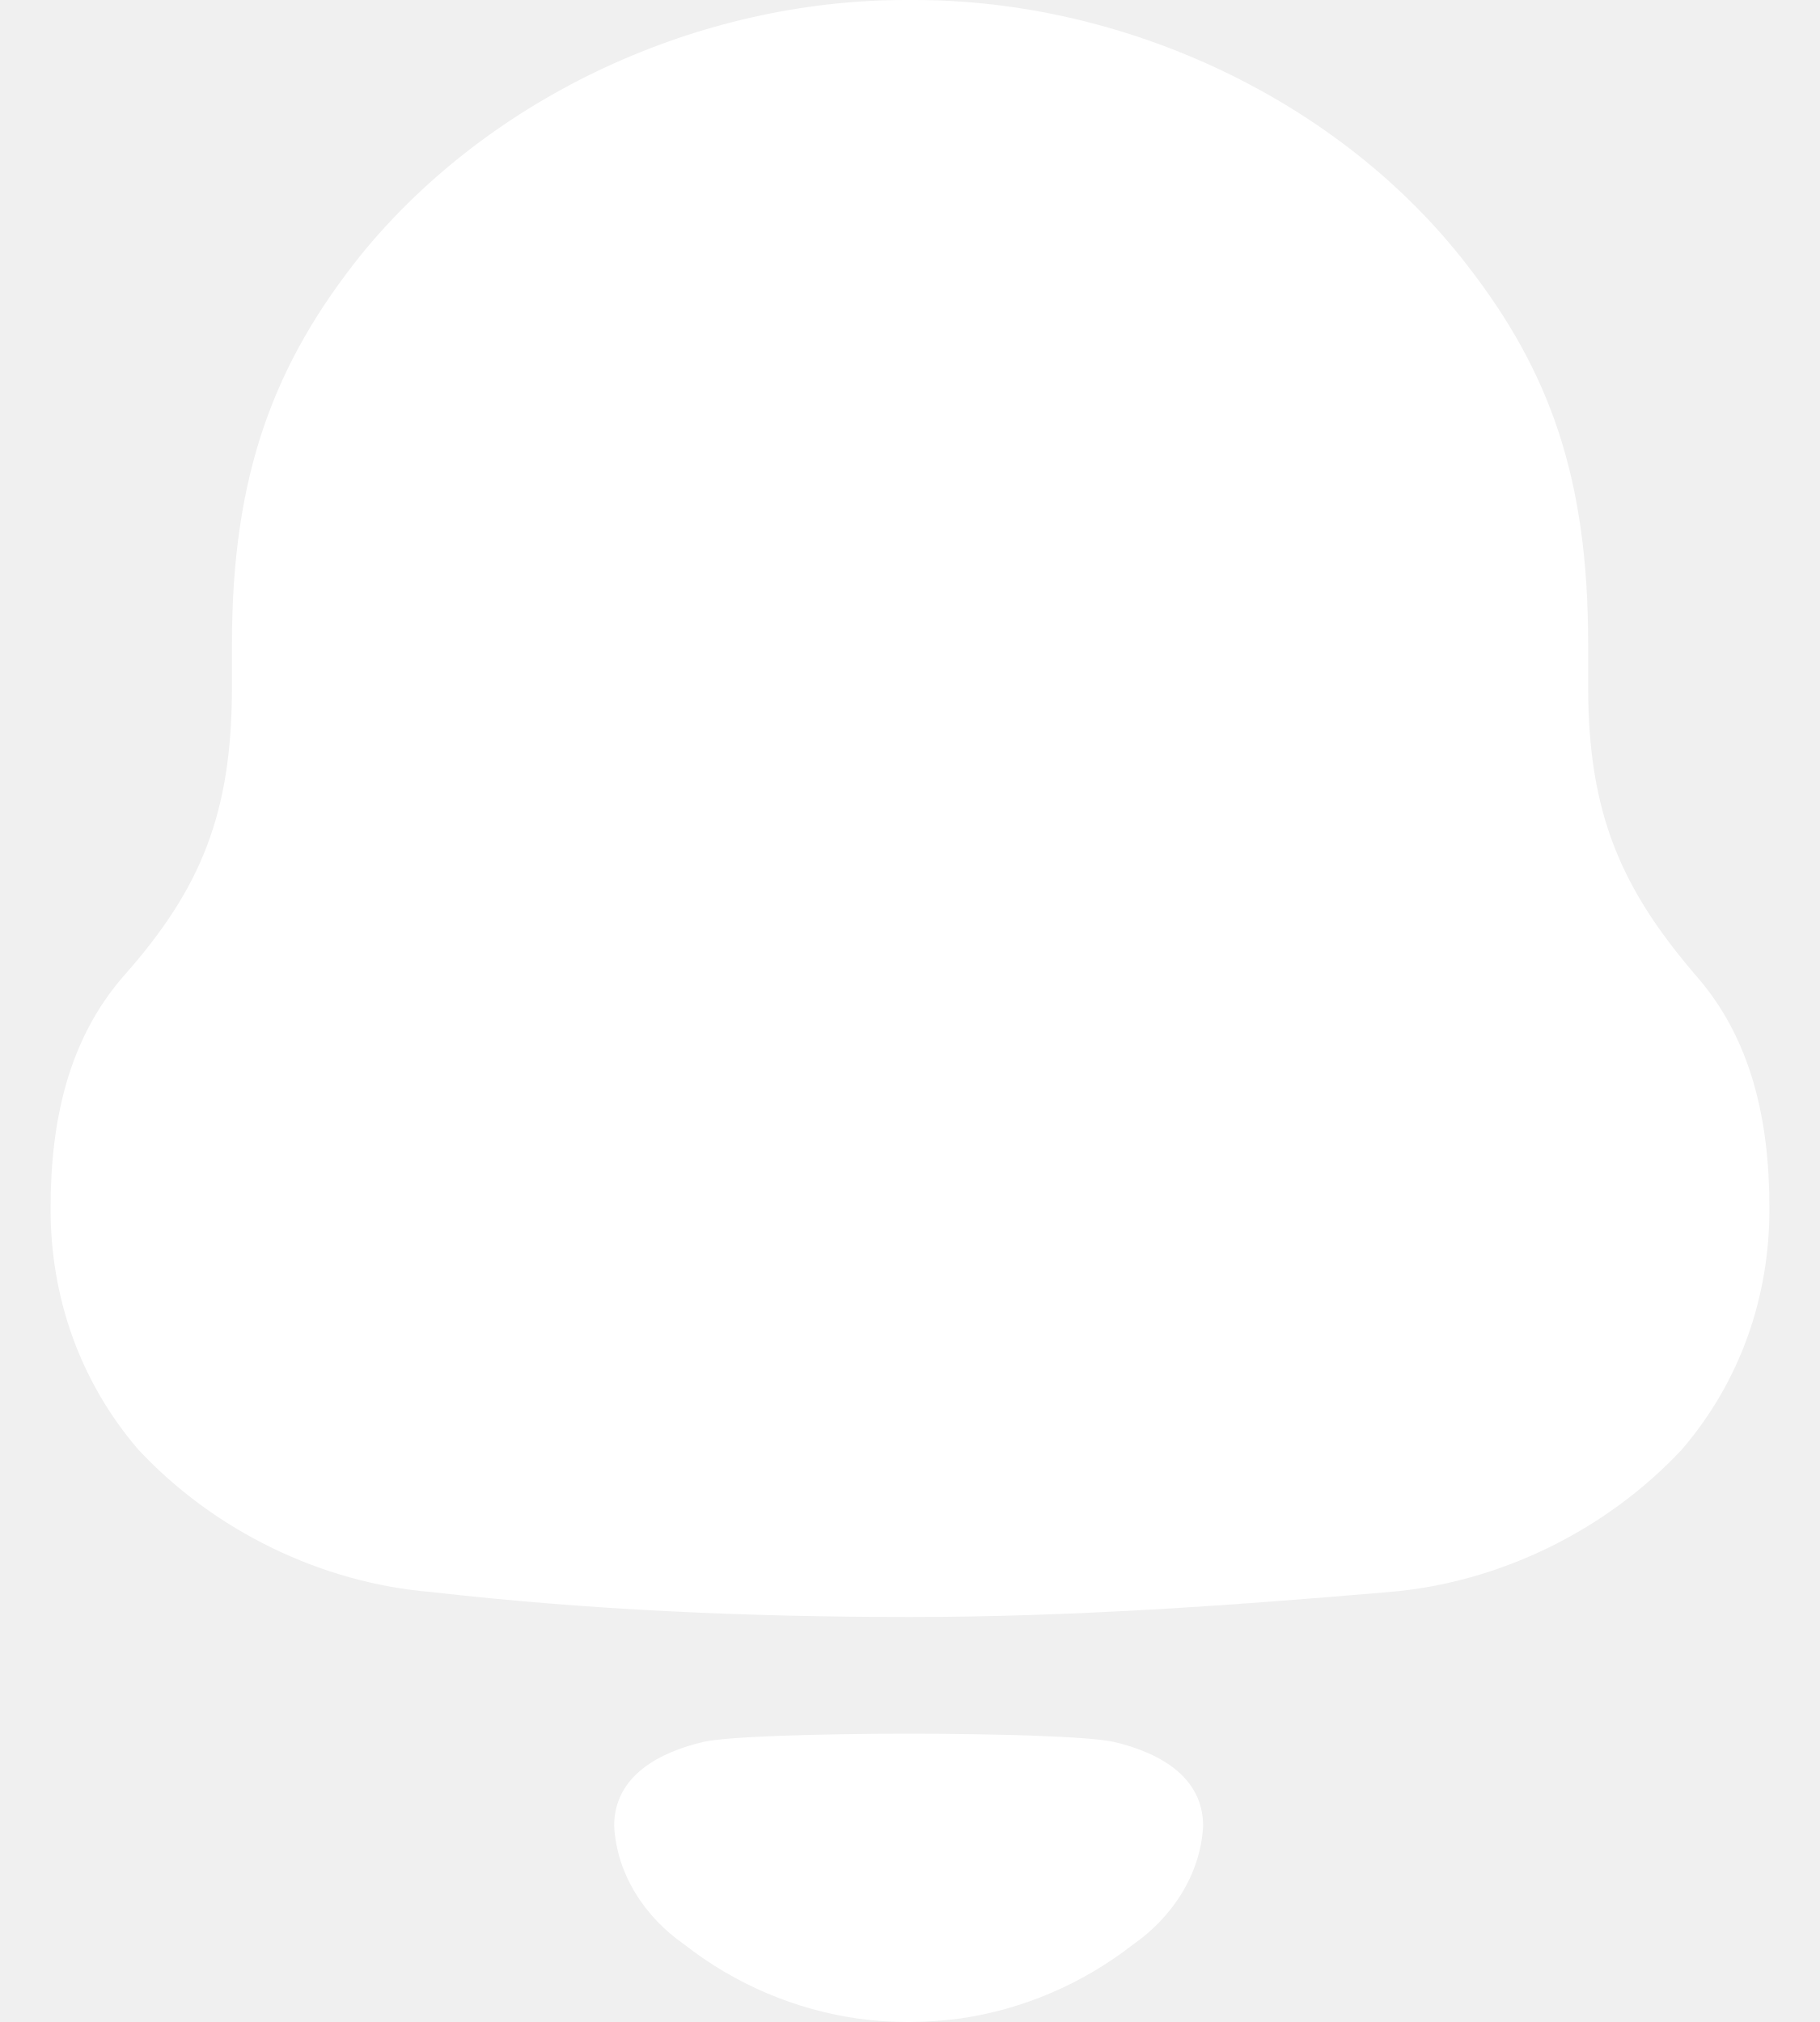
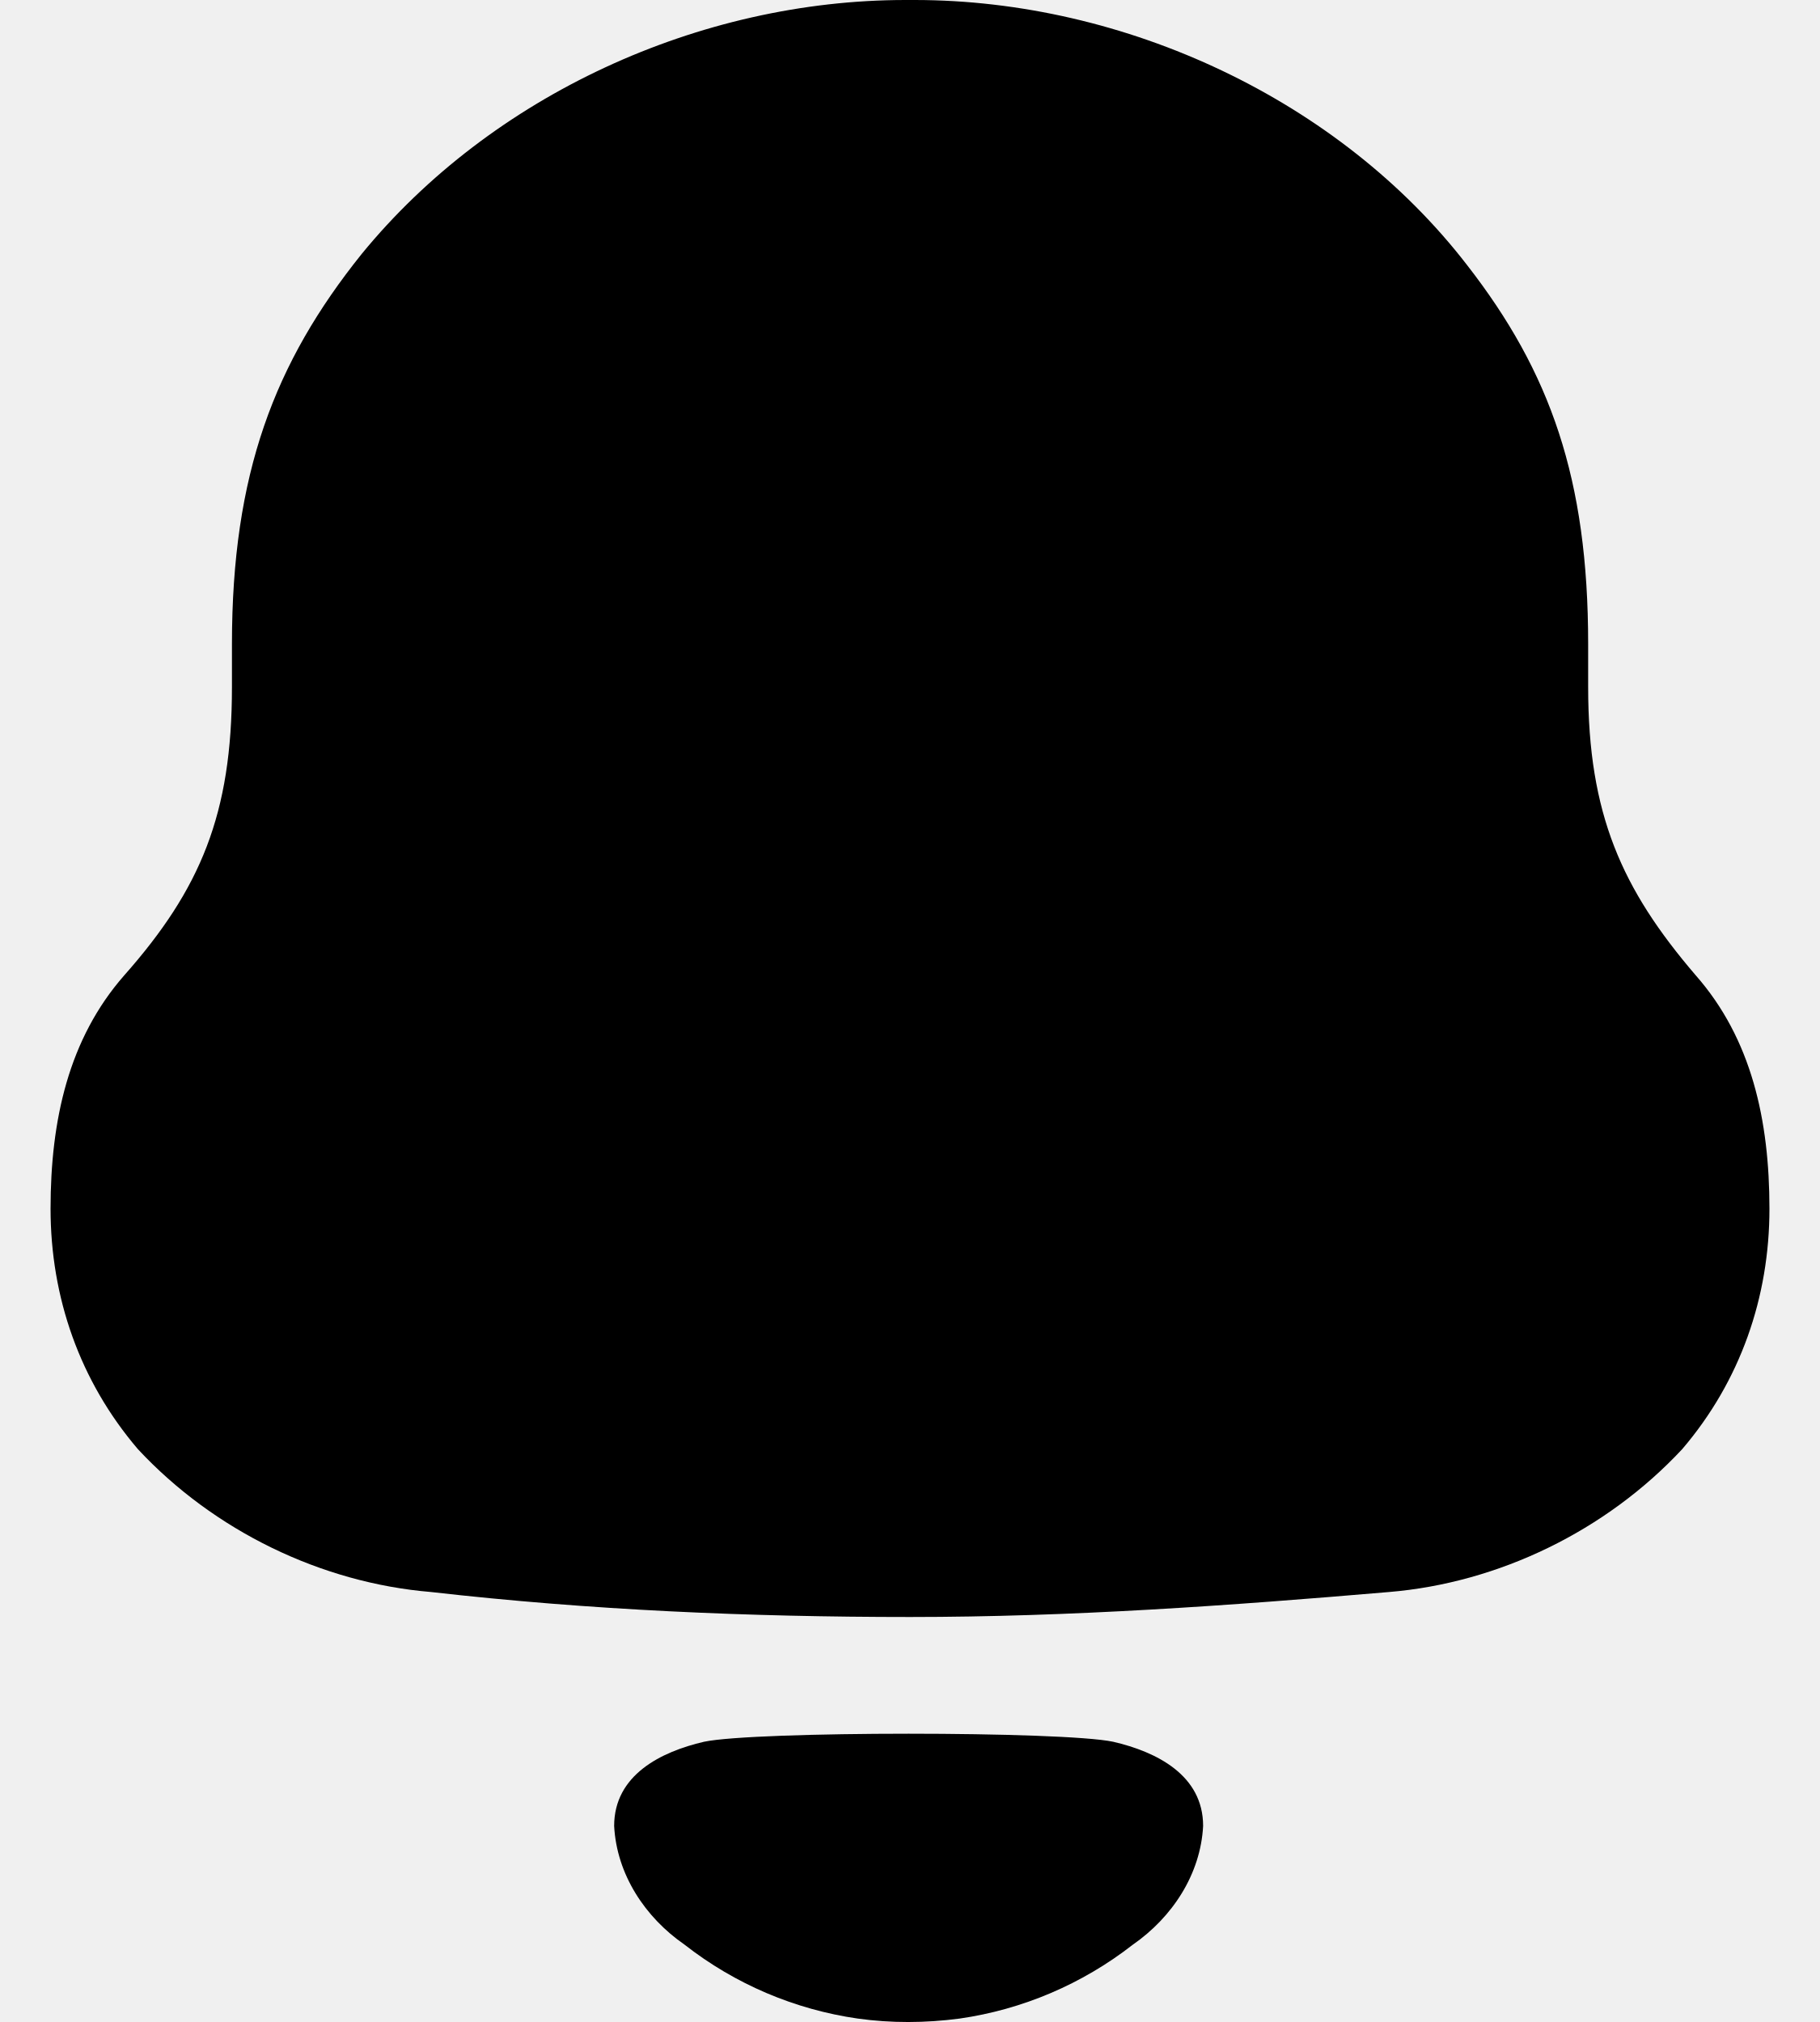
- <svg xmlns="http://www.w3.org/2000/svg" width="18" height="20" viewBox="0 0 18 20" fill="none">
-   <path fill-rule="evenodd" clip-rule="evenodd" d="M15.707 6.796C15.707 8.052 16.039 8.793 16.77 9.646C17.323 10.274 17.5 11.081 17.5 11.956C17.5 12.83 17.213 13.66 16.637 14.334C15.884 15.142 14.822 15.657 13.737 15.747C12.166 15.881 10.594 15.994 9.001 15.994C7.406 15.994 5.835 15.926 4.264 15.747C3.178 15.657 2.116 15.142 1.364 14.334C0.788 13.66 0.5 12.83 0.5 11.956C0.5 11.081 0.678 10.274 1.23 9.646C1.984 8.793 2.294 8.052 2.294 6.796V6.37C2.294 4.688 2.713 3.589 3.577 2.512C4.861 0.942 6.919 0 8.956 0H9.045C11.125 0 13.25 0.987 14.512 2.625C15.331 3.679 15.707 4.733 15.707 6.37V6.796ZM6.074 18.061C6.074 17.557 6.536 17.327 6.963 17.228C7.463 17.122 10.509 17.122 11.009 17.228C11.437 17.327 11.899 17.557 11.899 18.061C11.874 18.54 11.593 18.965 11.204 19.235C10.7 19.628 10.109 19.877 9.491 19.966C9.149 20.011 8.813 20.012 8.483 19.966C7.864 19.877 7.272 19.628 6.769 19.234C6.38 18.965 6.099 18.54 6.074 18.061Z" fill="white" />
+ <svg xmlns="http://www.w3.org/2000/svg" width="18" height="20" viewBox="0 0 18 20" fill="currentColor">
+   <path fill-rule="evenodd" clip-rule="evenodd" d="M15.707 6.796C15.707 8.052 16.039 8.793 16.77 9.646C17.323 10.274 17.5 11.081 17.5 11.956C17.5 12.83 17.213 13.66 16.637 14.334C15.884 15.142 14.822 15.657 13.737 15.747C12.166 15.881 10.594 15.994 9.001 15.994C7.406 15.994 5.835 15.926 4.264 15.747C3.178 15.657 2.116 15.142 1.364 14.334C0.788 13.66 0.5 12.83 0.5 11.956C0.5 11.081 0.678 10.274 1.23 9.646C1.984 8.793 2.294 8.052 2.294 6.796V6.37C2.294 4.688 2.713 3.589 3.577 2.512C4.861 0.942 6.919 0 8.956 0H9.045C11.125 0 13.25 0.987 14.512 2.625C15.331 3.679 15.707 4.733 15.707 6.37V6.796ZM6.074 18.061C6.074 17.557 6.536 17.327 6.963 17.228C7.463 17.122 10.509 17.122 11.009 17.228C11.437 17.327 11.899 17.557 11.899 18.061C11.874 18.54 11.593 18.965 11.204 19.235C10.7 19.628 10.109 19.877 9.491 19.966C9.149 20.011 8.813 20.012 8.483 19.966C7.864 19.877 7.272 19.628 6.769 19.234C6.38 18.965 6.099 18.54 6.074 18.061Z" fill="currentColor" />
</svg>
